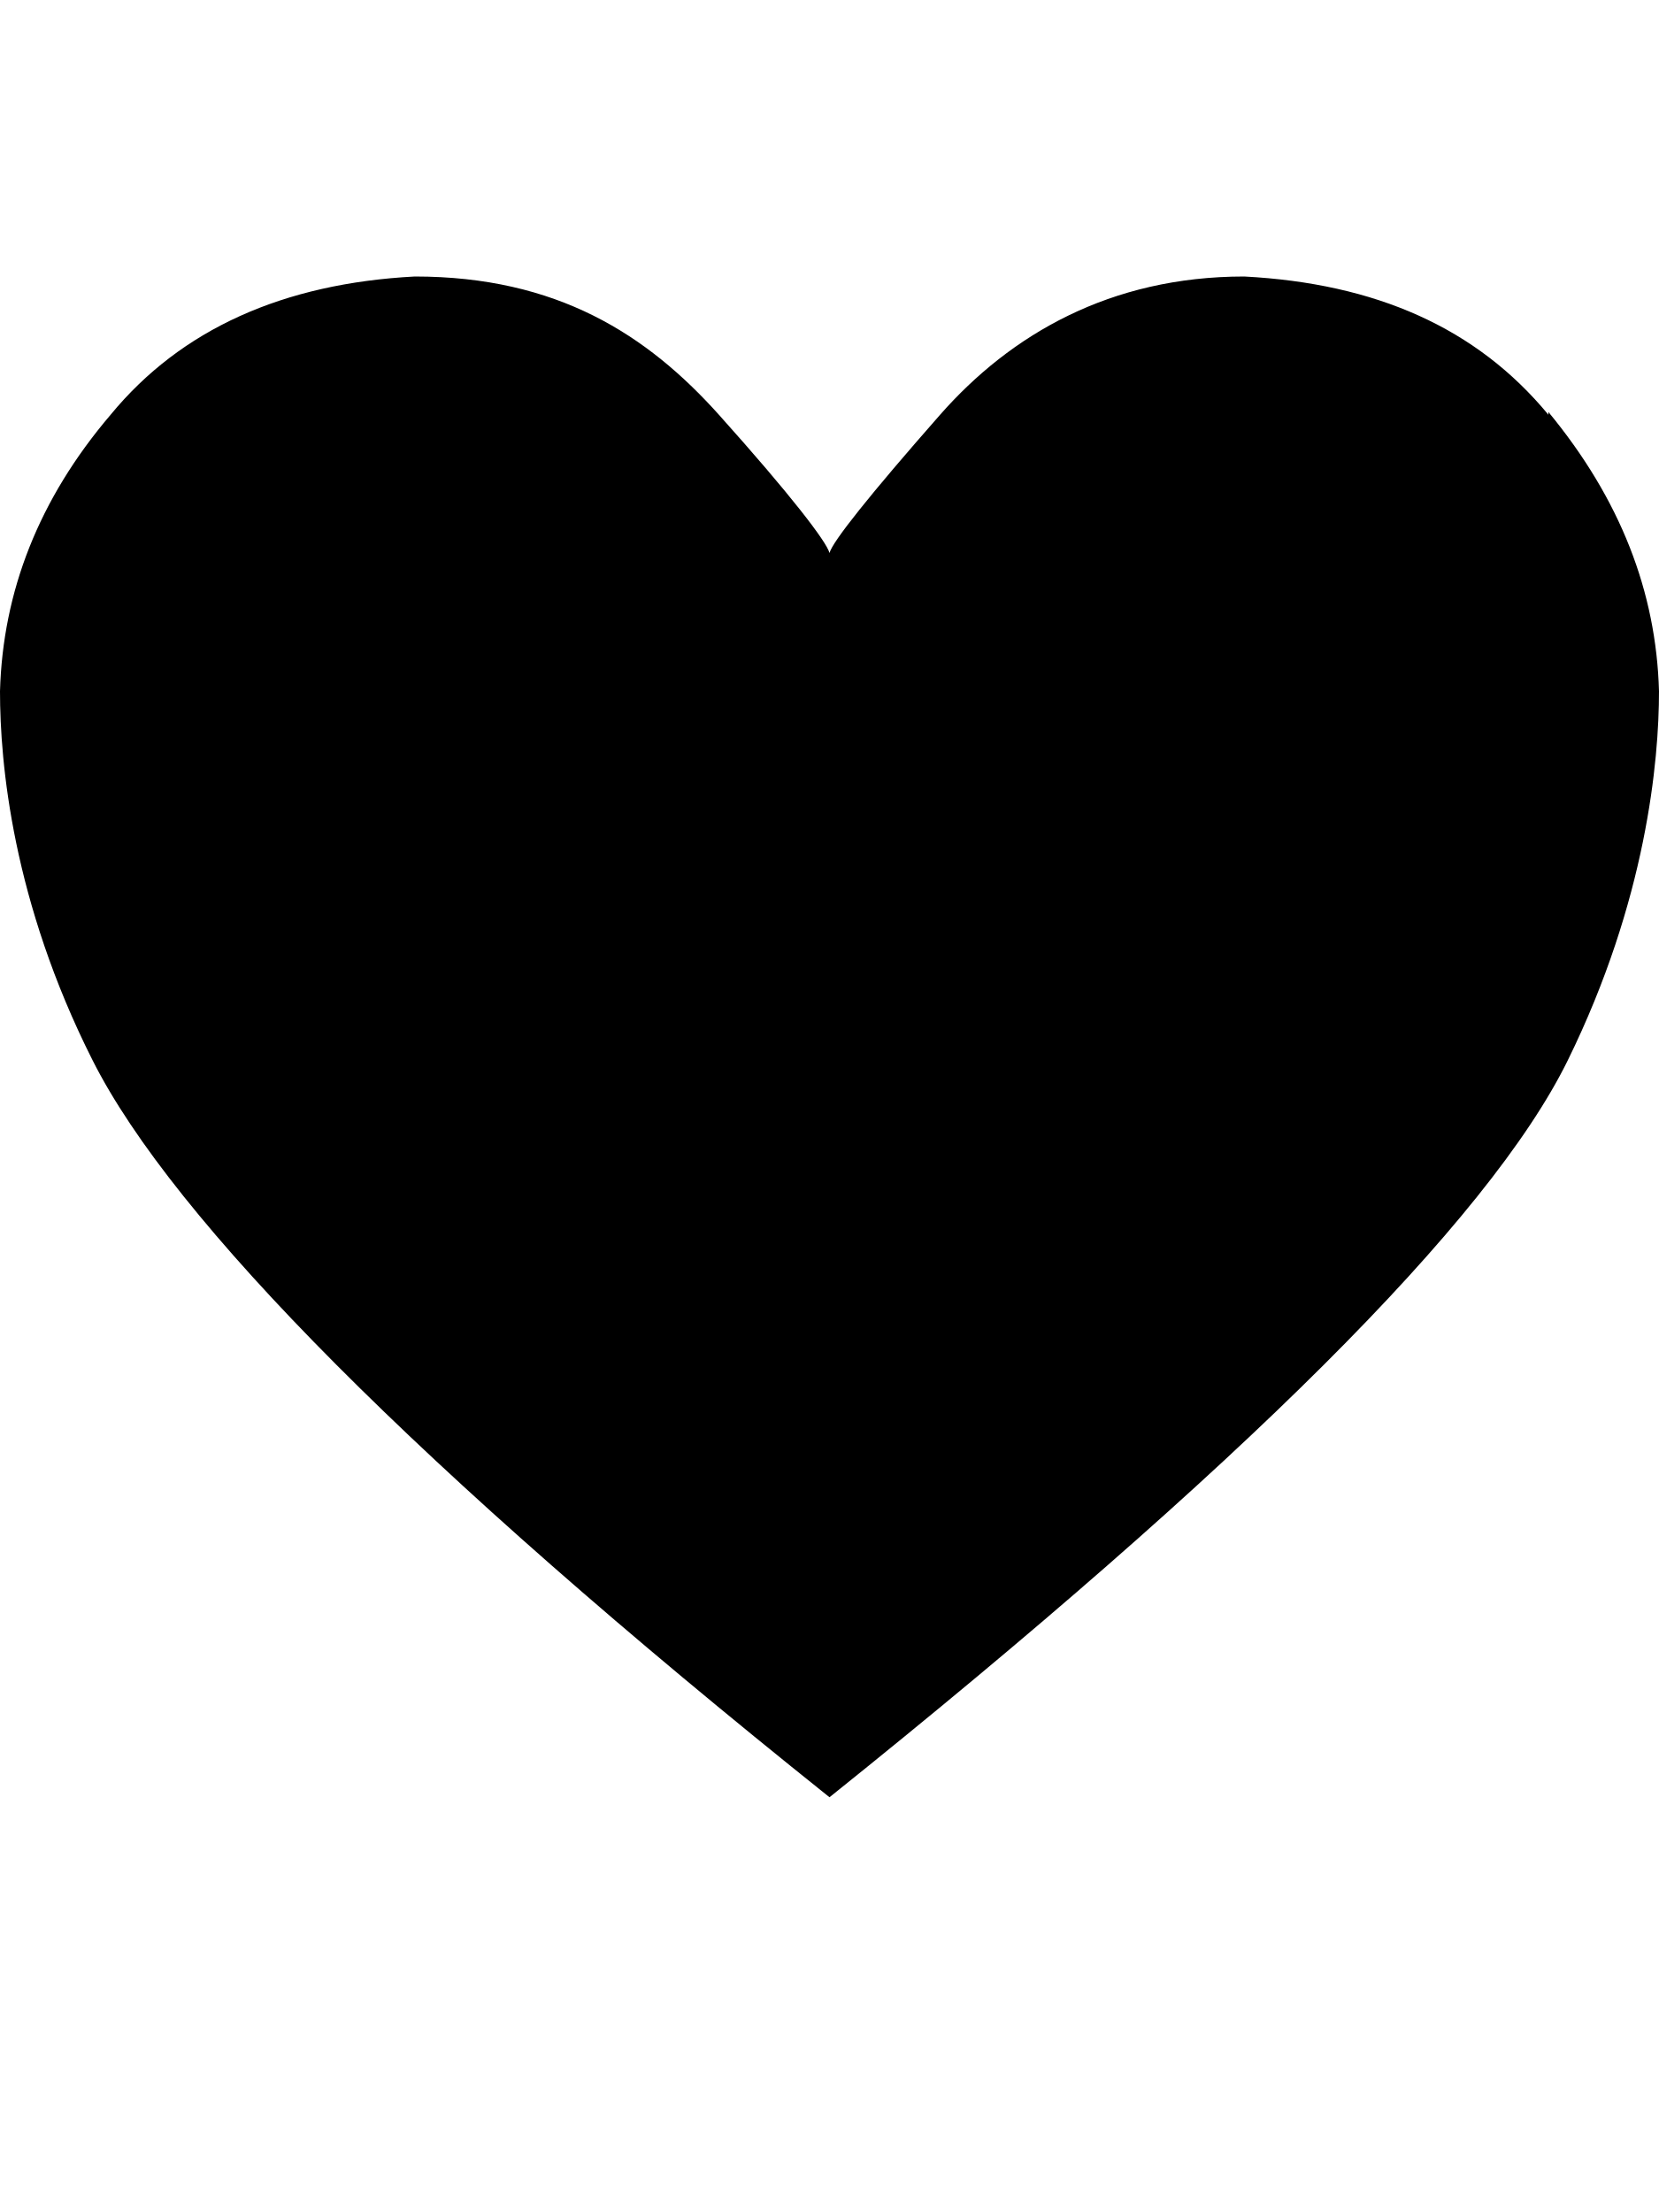
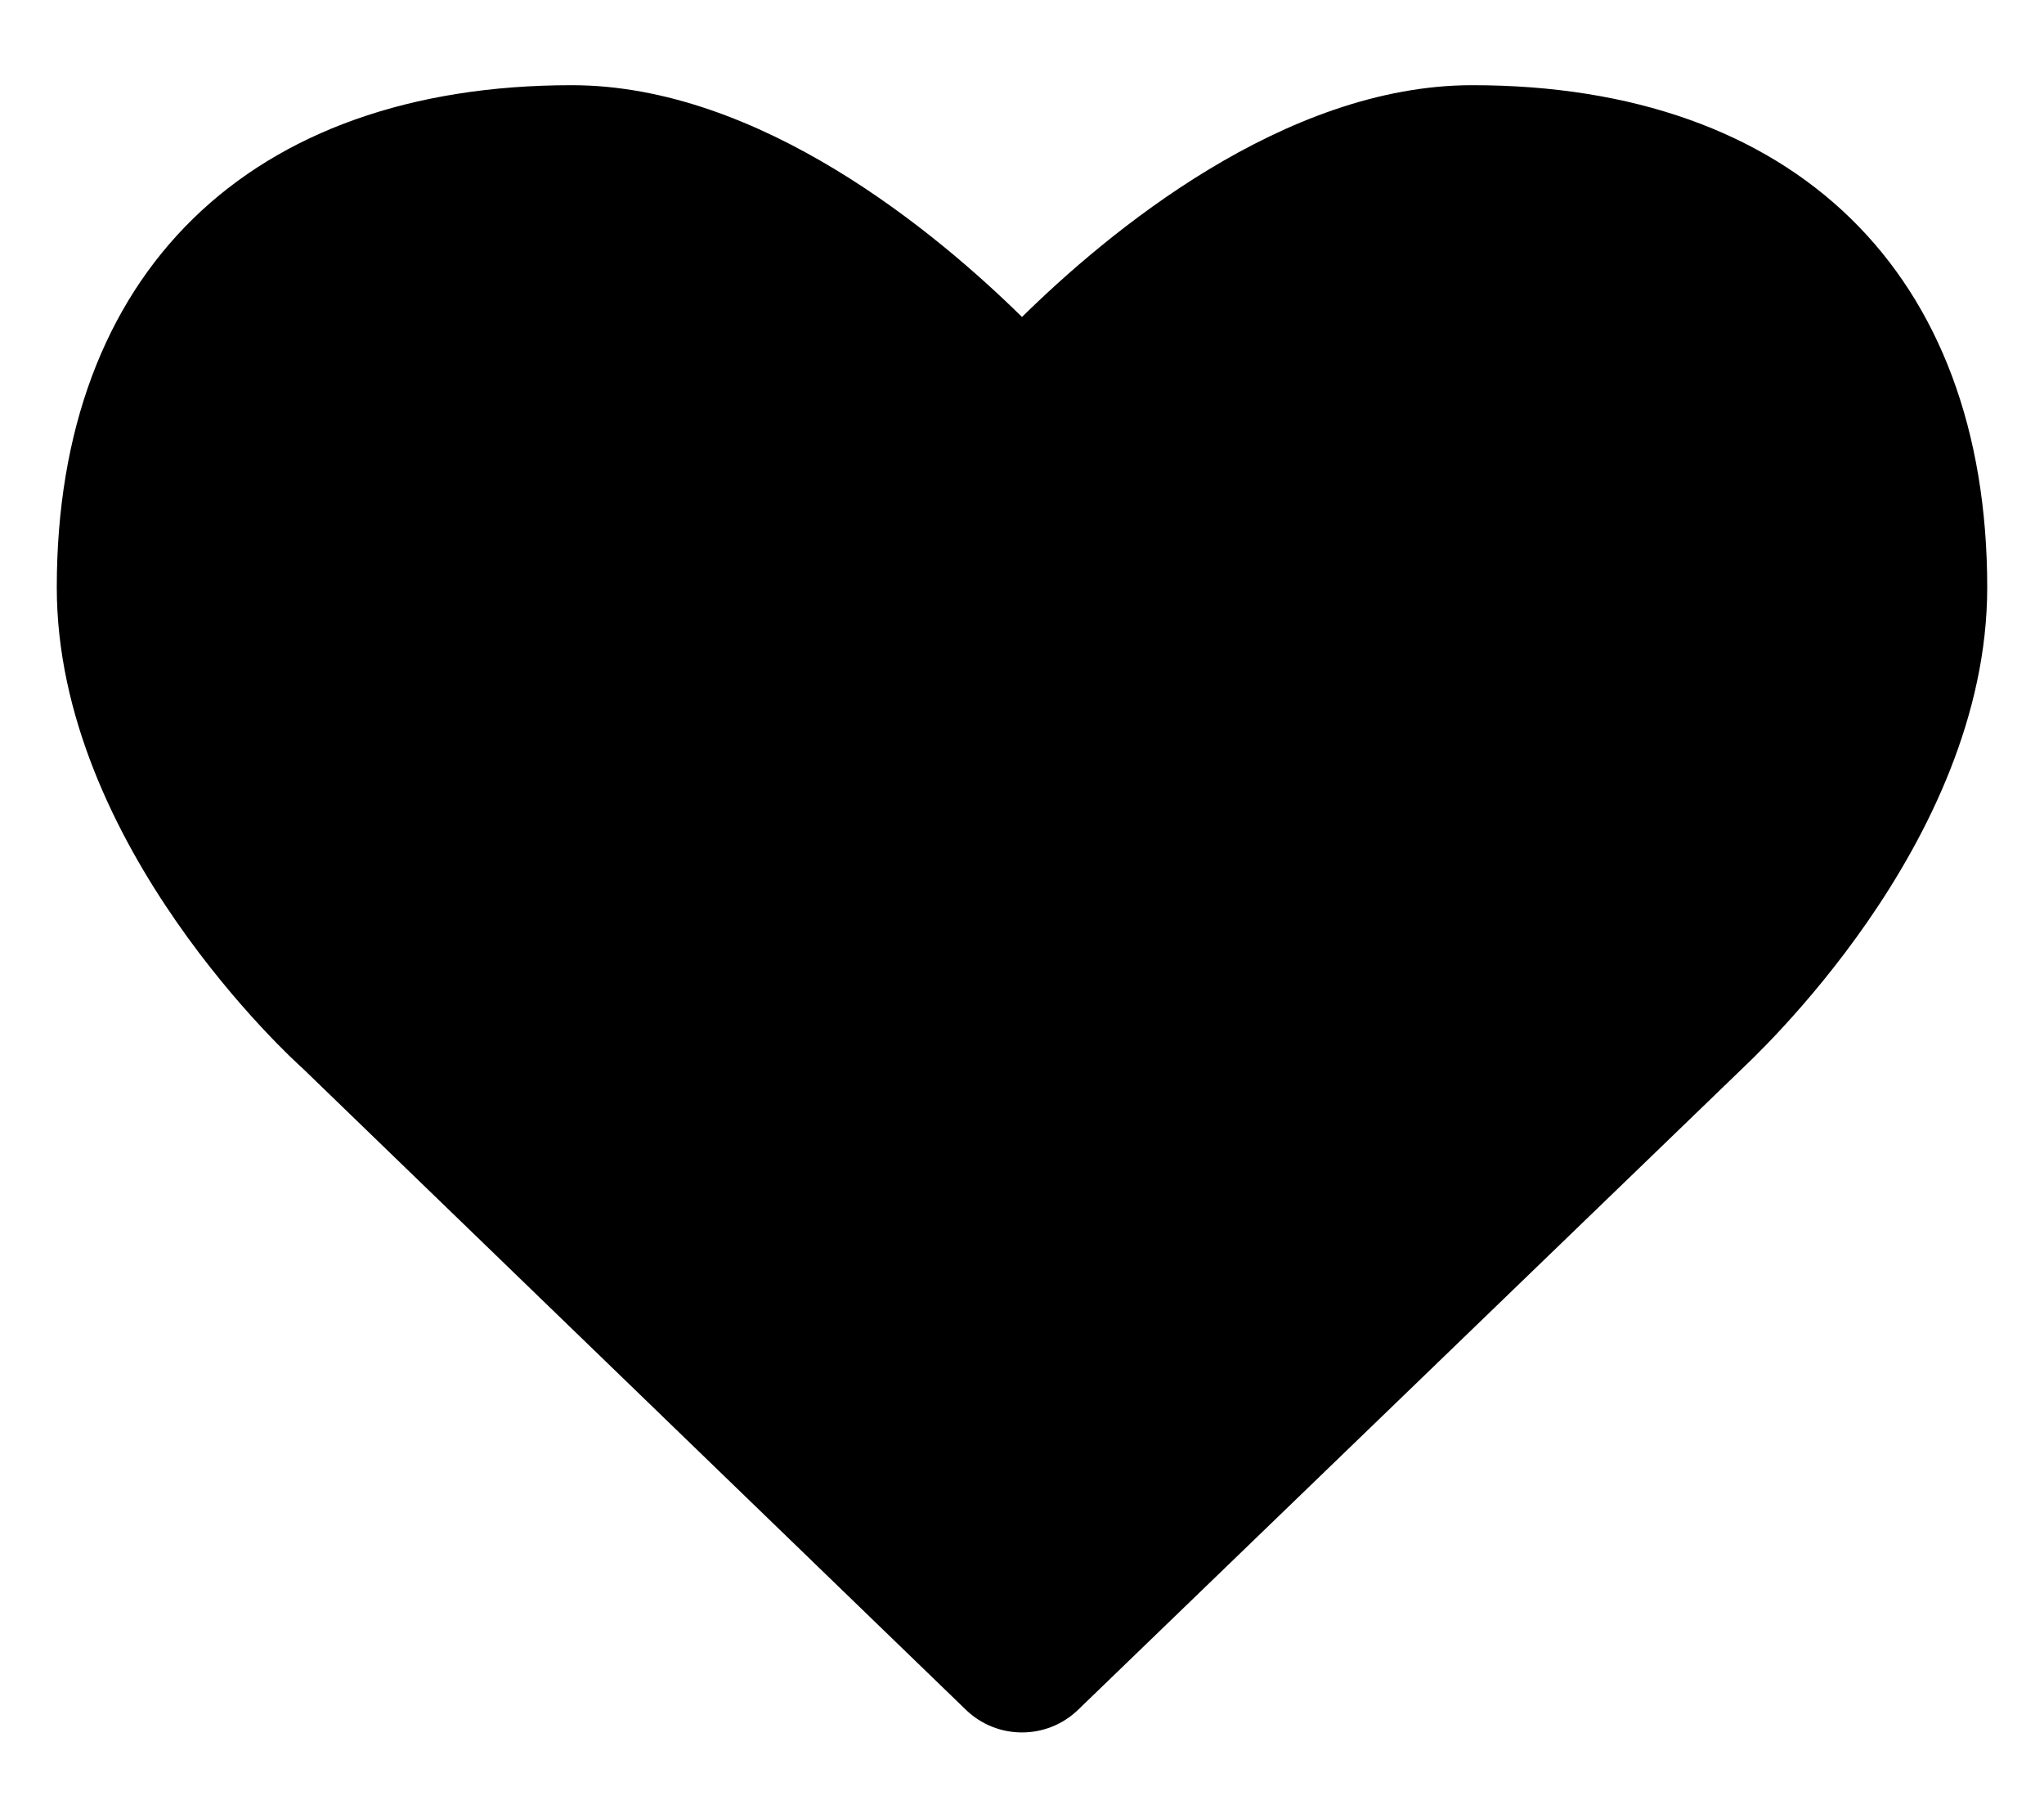
- <svg xmlns="http://www.w3.org/2000/svg" width="12px" height="16px" viewBox="0 0 12 16" version="1.1">
-   <defs />
-   <g id="Octicons" stroke="none" stroke-width="1" fill="none" fill-rule="evenodd">
-     <g id="heart" fill="#000000">
-       <path d="M11.2,3 C10.68,2.37 9.95,2.05 9,2 C8.03,2 7.31,2.42 6.8,3 C6.29,3.58 6.02,3.92 6,4 C5.98,3.92 5.72,3.58 5.2,3 C4.68,2.42 4.03,2 3,2 C2.05,2.05 1.31,2.38 0.8,3 C0.28,3.61 0.02,4.28 0,5 C0,5.52 0.09,6.52 0.67,7.67 C1.25,8.82 3.01,10.61 6,13 C8.98,10.61 10.77,8.83 11.34,7.67 C11.91,6.51 12,5.5 12,5 C11.98,4.28 11.72,3.61 11.2,2.98 L11.2,3 Z" id="Shape" />
-     </g>
-   </g>
+ <svg xmlns="http://www.w3.org/2000/svg" viewBox="0 0 576 512">
+   <path d="M414.9 24C361.8 24 312 65.7 288 89.3 264 65.7 214.2 24 161.1 24 70.3 24 16 76.9 16 165.5c0 72.6 66.8 133.3 69.2 135.4l187 180.8c8.8 8.5 22.8 8.5 31.6 0l186.7-180.2c2.7-2.7 69.5-63.5 69.5-136C560 76.9 505.7 24 414.9 24z" />
</svg>
